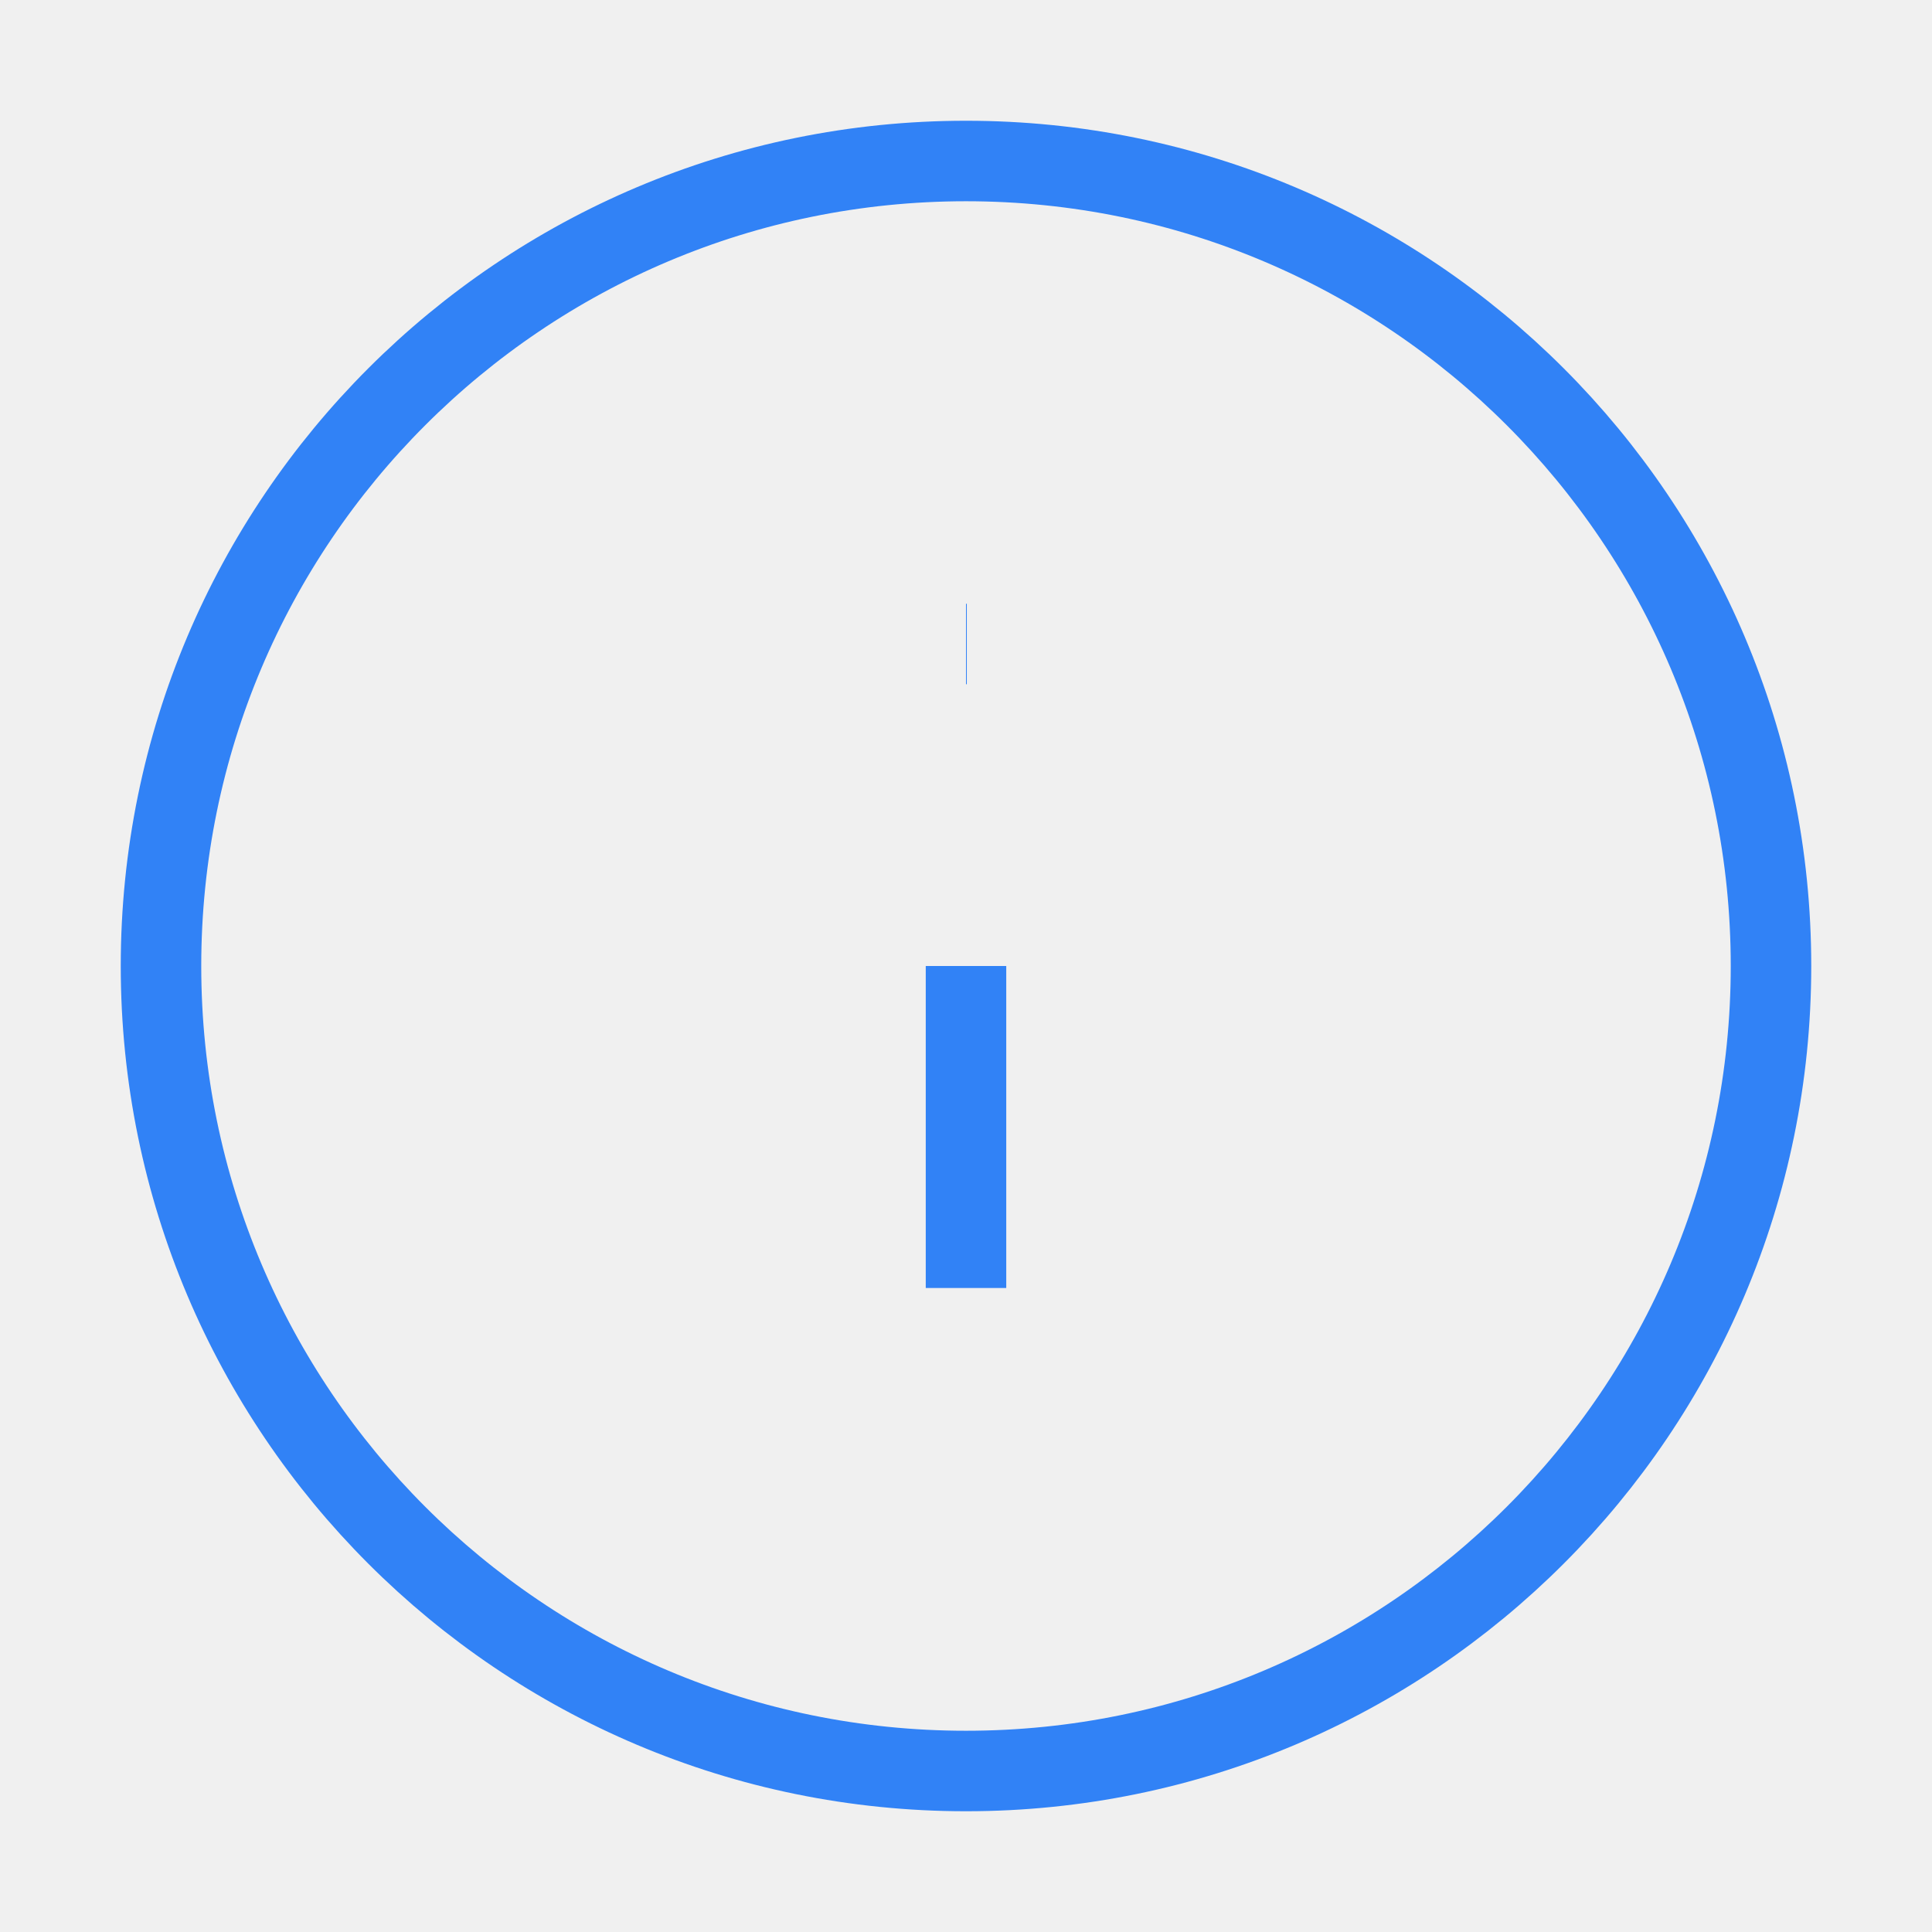
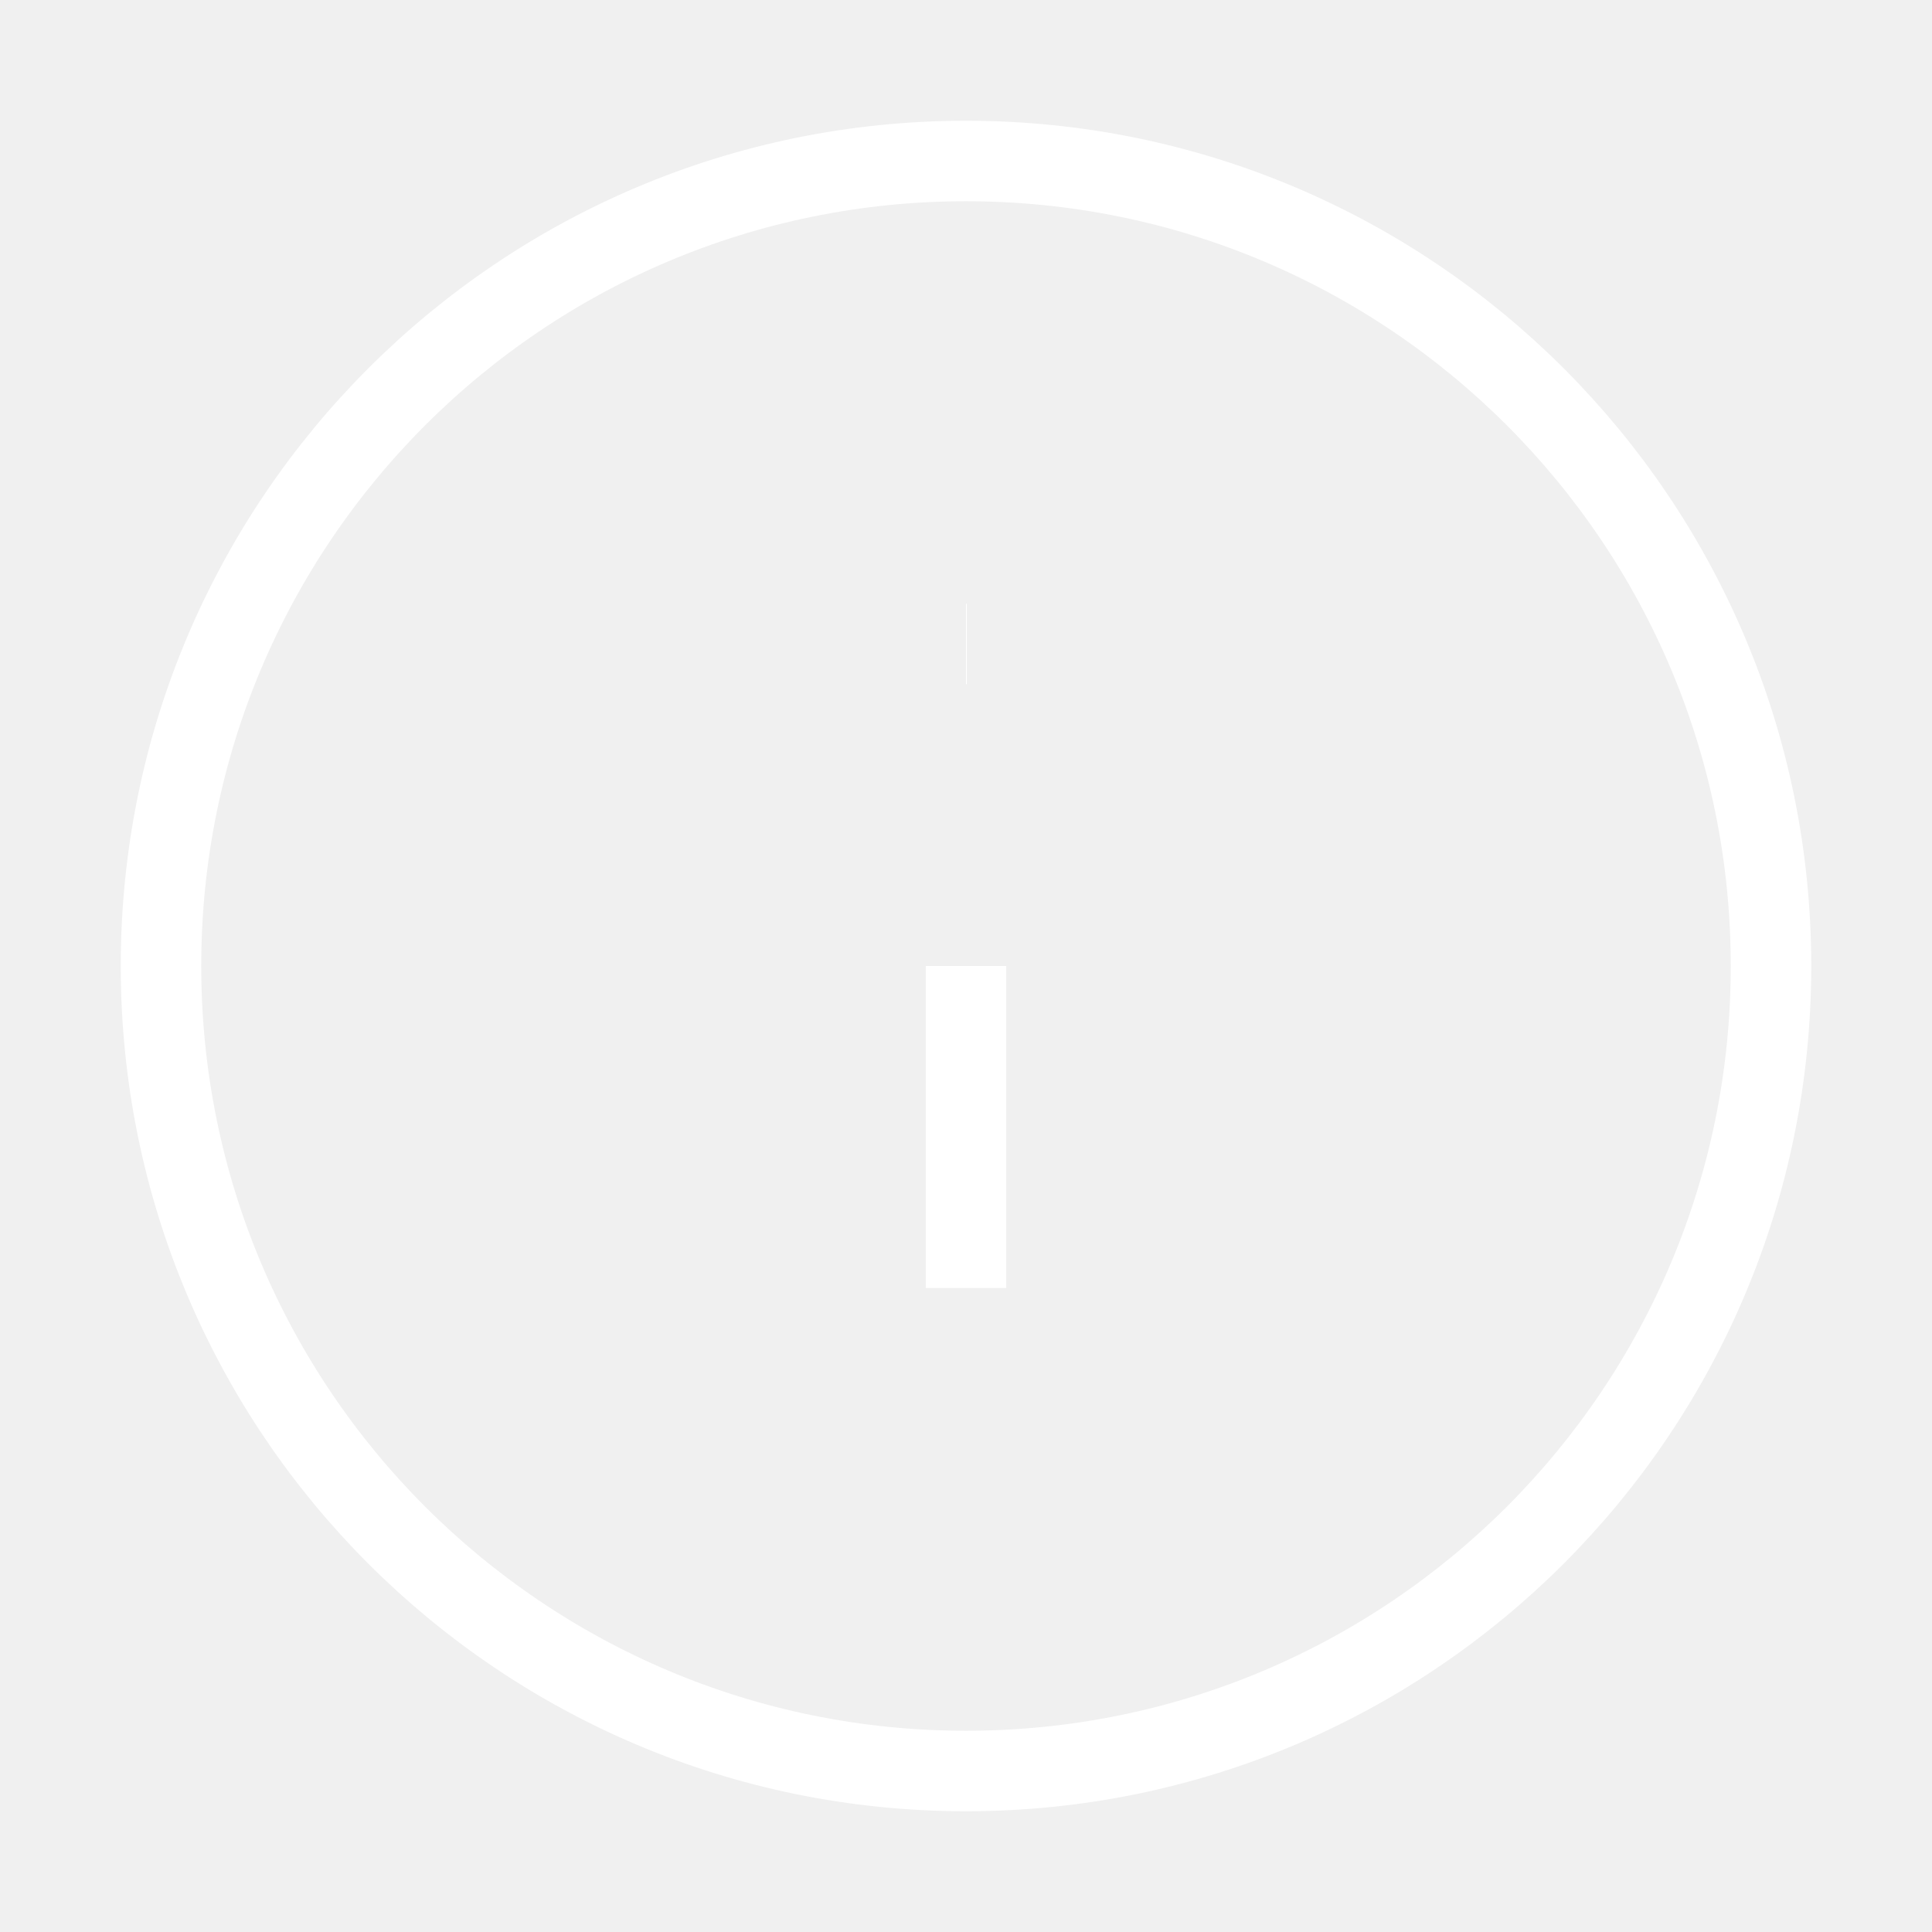
<svg xmlns="http://www.w3.org/2000/svg" width="20" height="20" viewBox="0 0 24 24" fill="none">
-   <path d="M12 16V12M12 8H12.01M22 12C22 17.523 17.523 22 12 22C6.477 22 2 17.523 2 12C2 6.477 6.477 2 12 2C17.523 2 22 6.477 22 12Z" stroke="#3182F6" strokeWidth="2" strokeLinecap="round" strokeLinejoin="round" />
+   <path d="M12 16V12M12 8H12.01M22 12C22 17.523 17.523 22 12 22C6.477 22 2 17.523 2 12C2 6.477 6.477 2 12 2C17.523 2 22 6.477 22 12Z" stroke="white" strokeWidth="2" strokeLinecap="round" strokeLinejoin="round" />
</svg>
